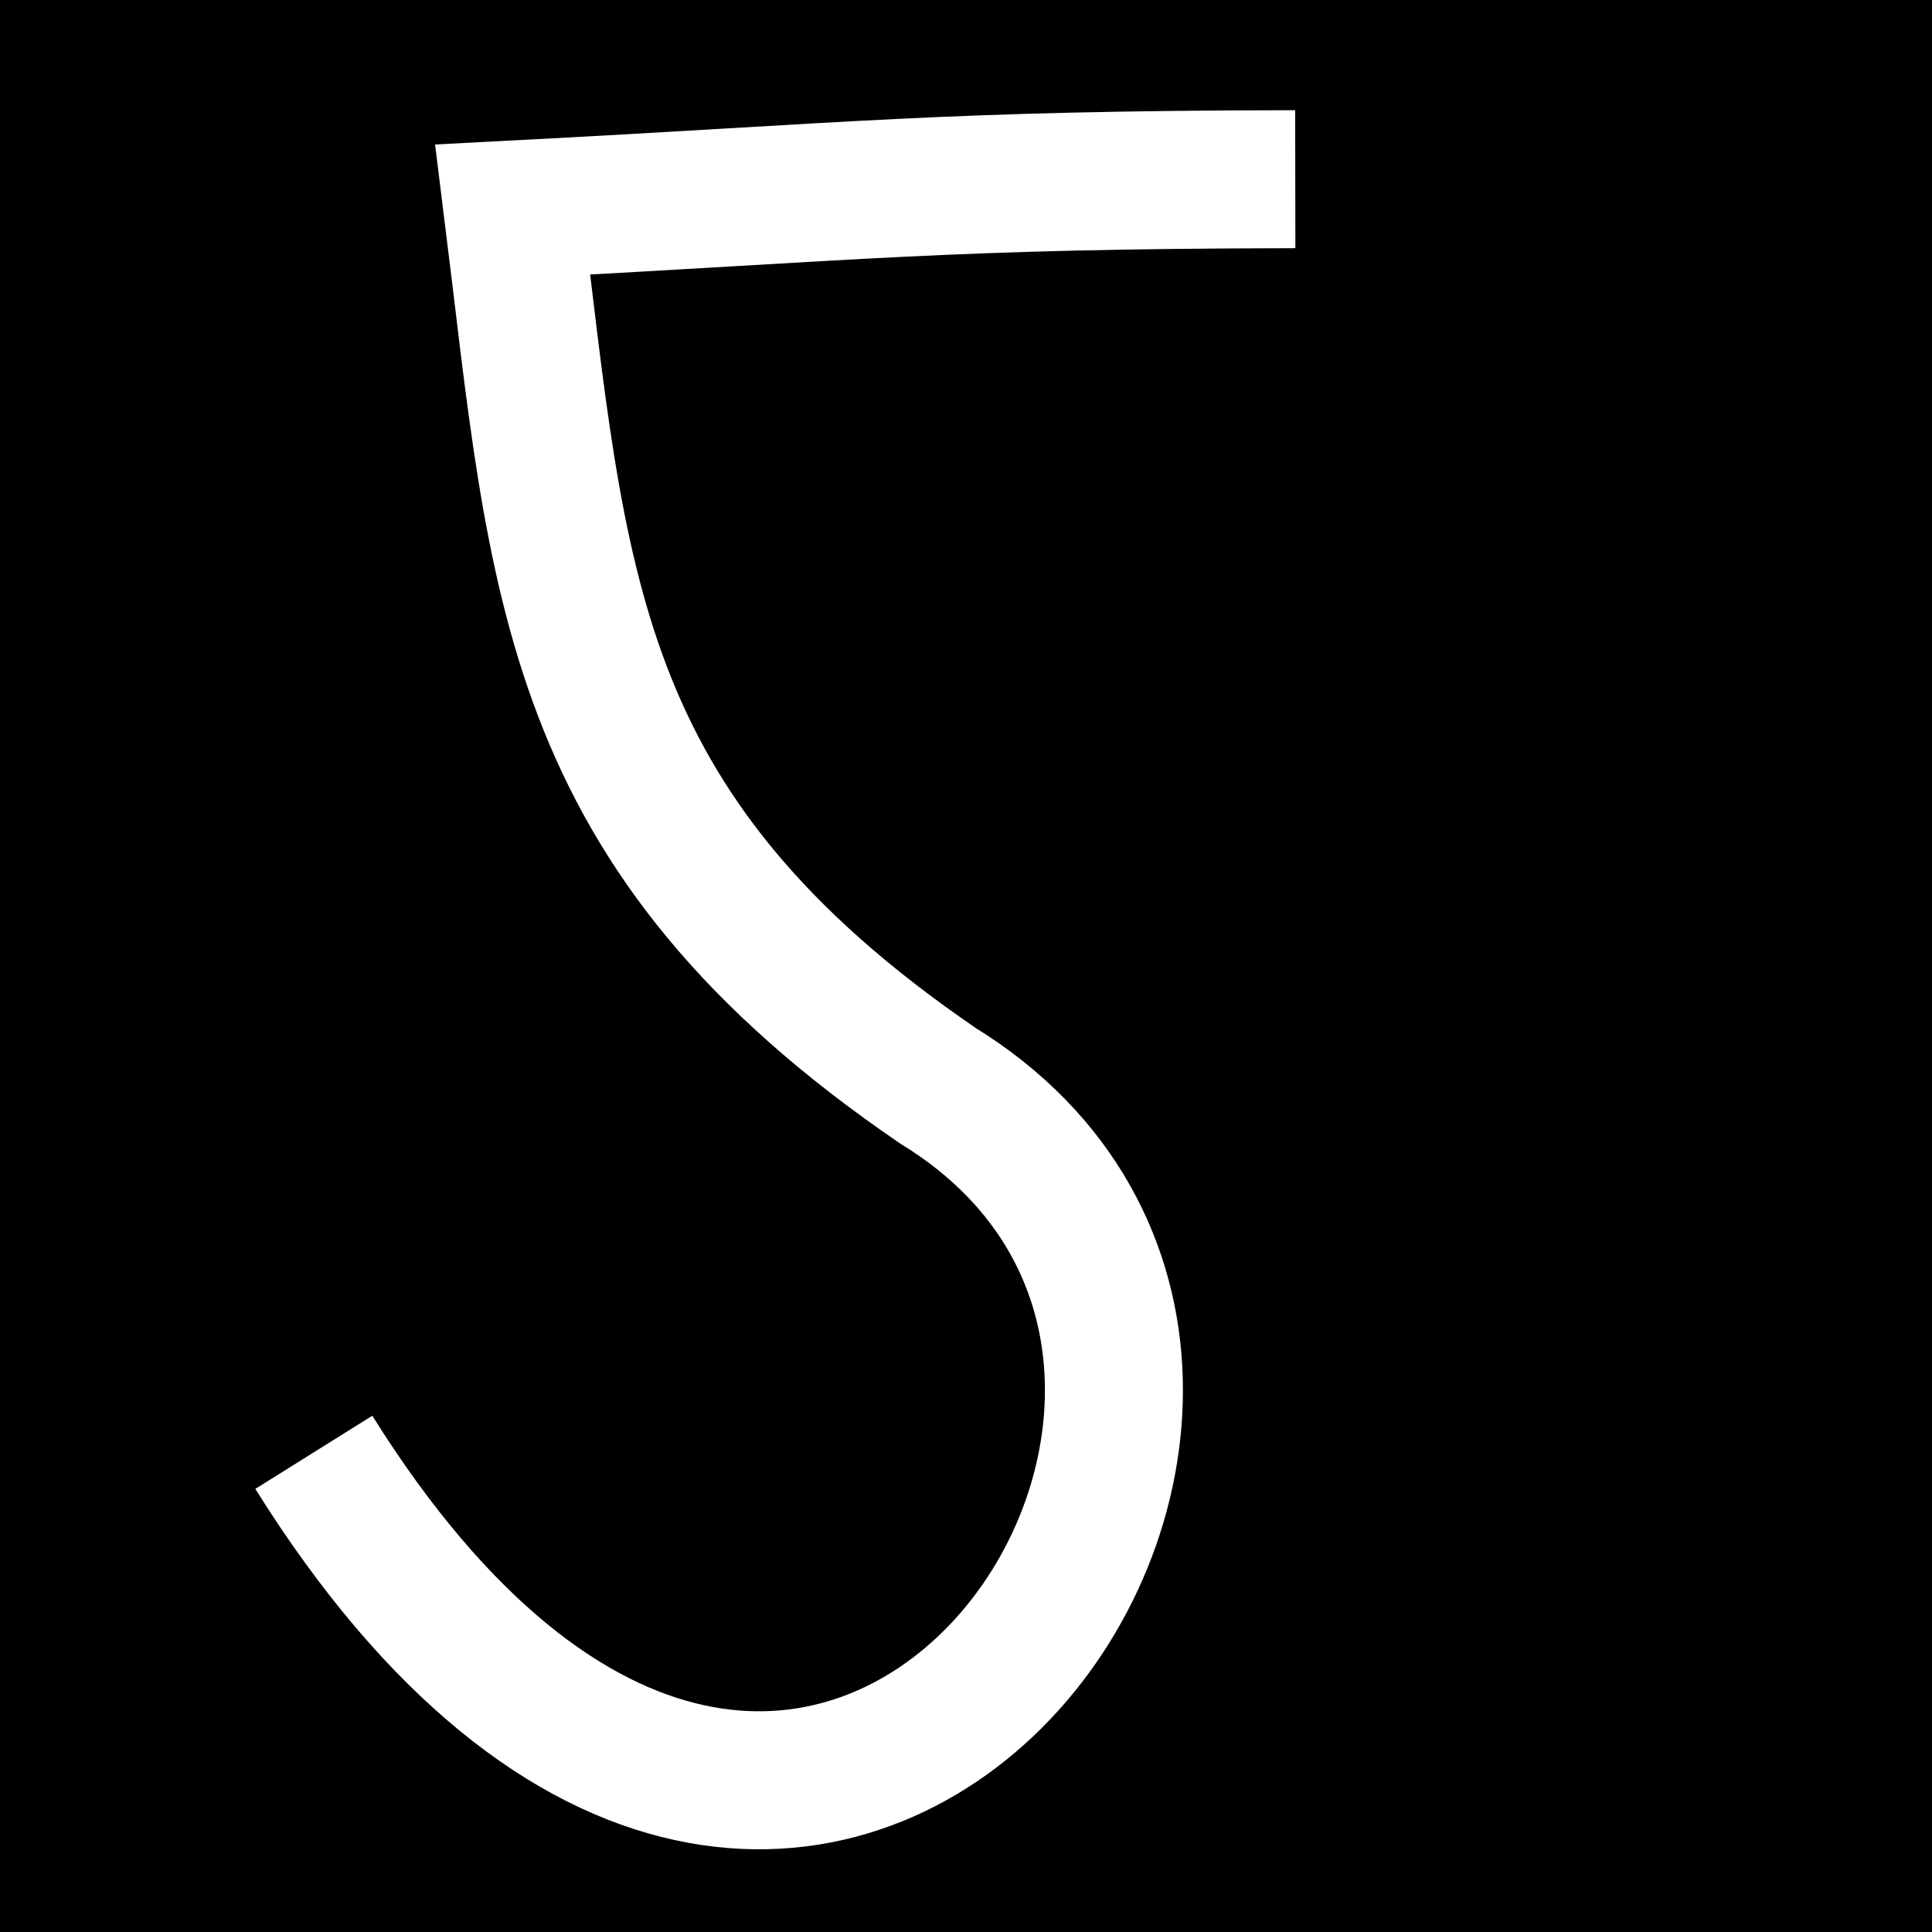
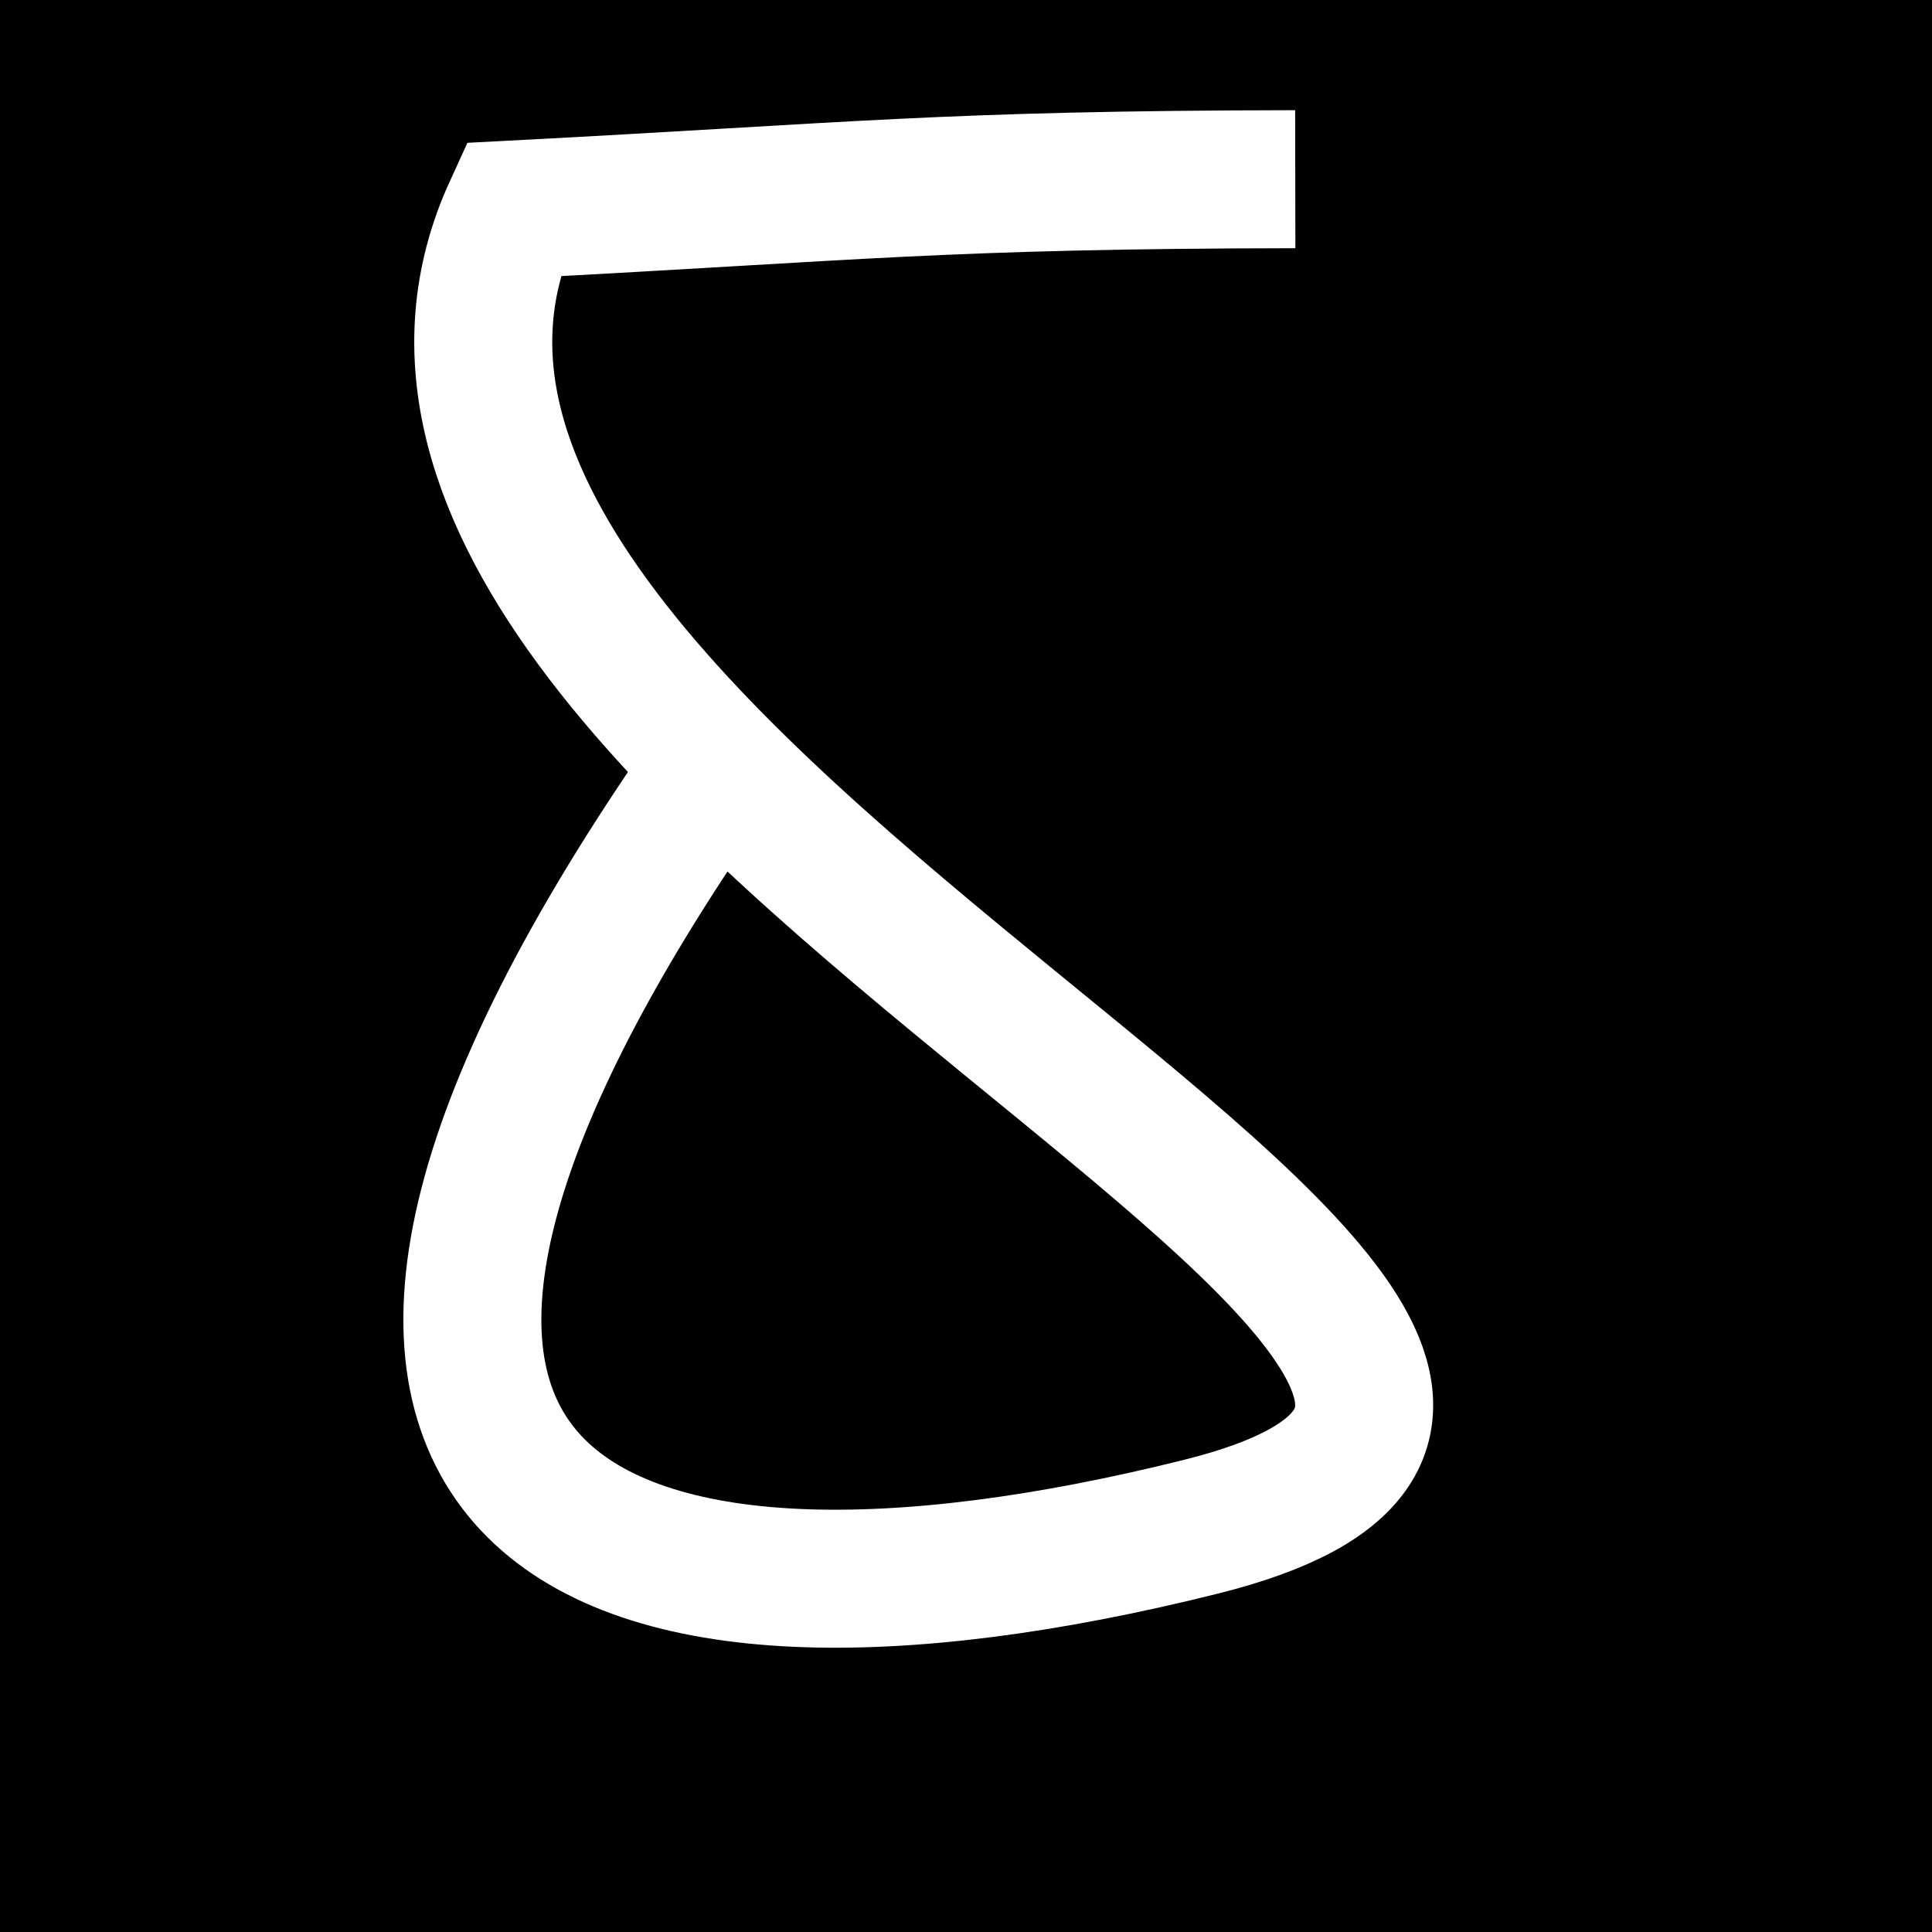
<svg xmlns="http://www.w3.org/2000/svg" width="28mm" height="28mm" viewBox="0 0 28 28" version="1.1" id="svg5">
  <defs id="defs2" />
  <g id="layer1">
    <rect style="fill:#000000;fill-opacity:1;stroke:none;stroke-width:0;stroke-dasharray:none" id="rect234" width="28" height="28" x="0" y="0" />
-     <path style="fill:none;fill-opacity:1;stroke:#ffffff;stroke-width:2;stroke-linecap:butt;stroke-linejoin:miter;stroke-dasharray:none;stroke-opacity:1" d="m 18.772,2.597 c -5.131,0.008 -6.327,0.179 -11.341,0.44 0.673,5.39 0.741,8.997 6.163,12.699 6.985,4.299 -1.831,16.85 -9.046,5.312" id="path1013" />
+     <path style="fill:none;fill-opacity:1;stroke:#ffffff;stroke-width:2;stroke-linecap:butt;stroke-linejoin:miter;stroke-dasharray:none;stroke-opacity:1" d="M 18.772,2.597 C 13.641,2.605 12.445,2.776 7.431,3.037 3.595,11.405 27.107,19.704 17.403,22.127 8.546,24.339 3.051,21.915 9.976,11.679" id="path1013" />
  </g>
</svg>
